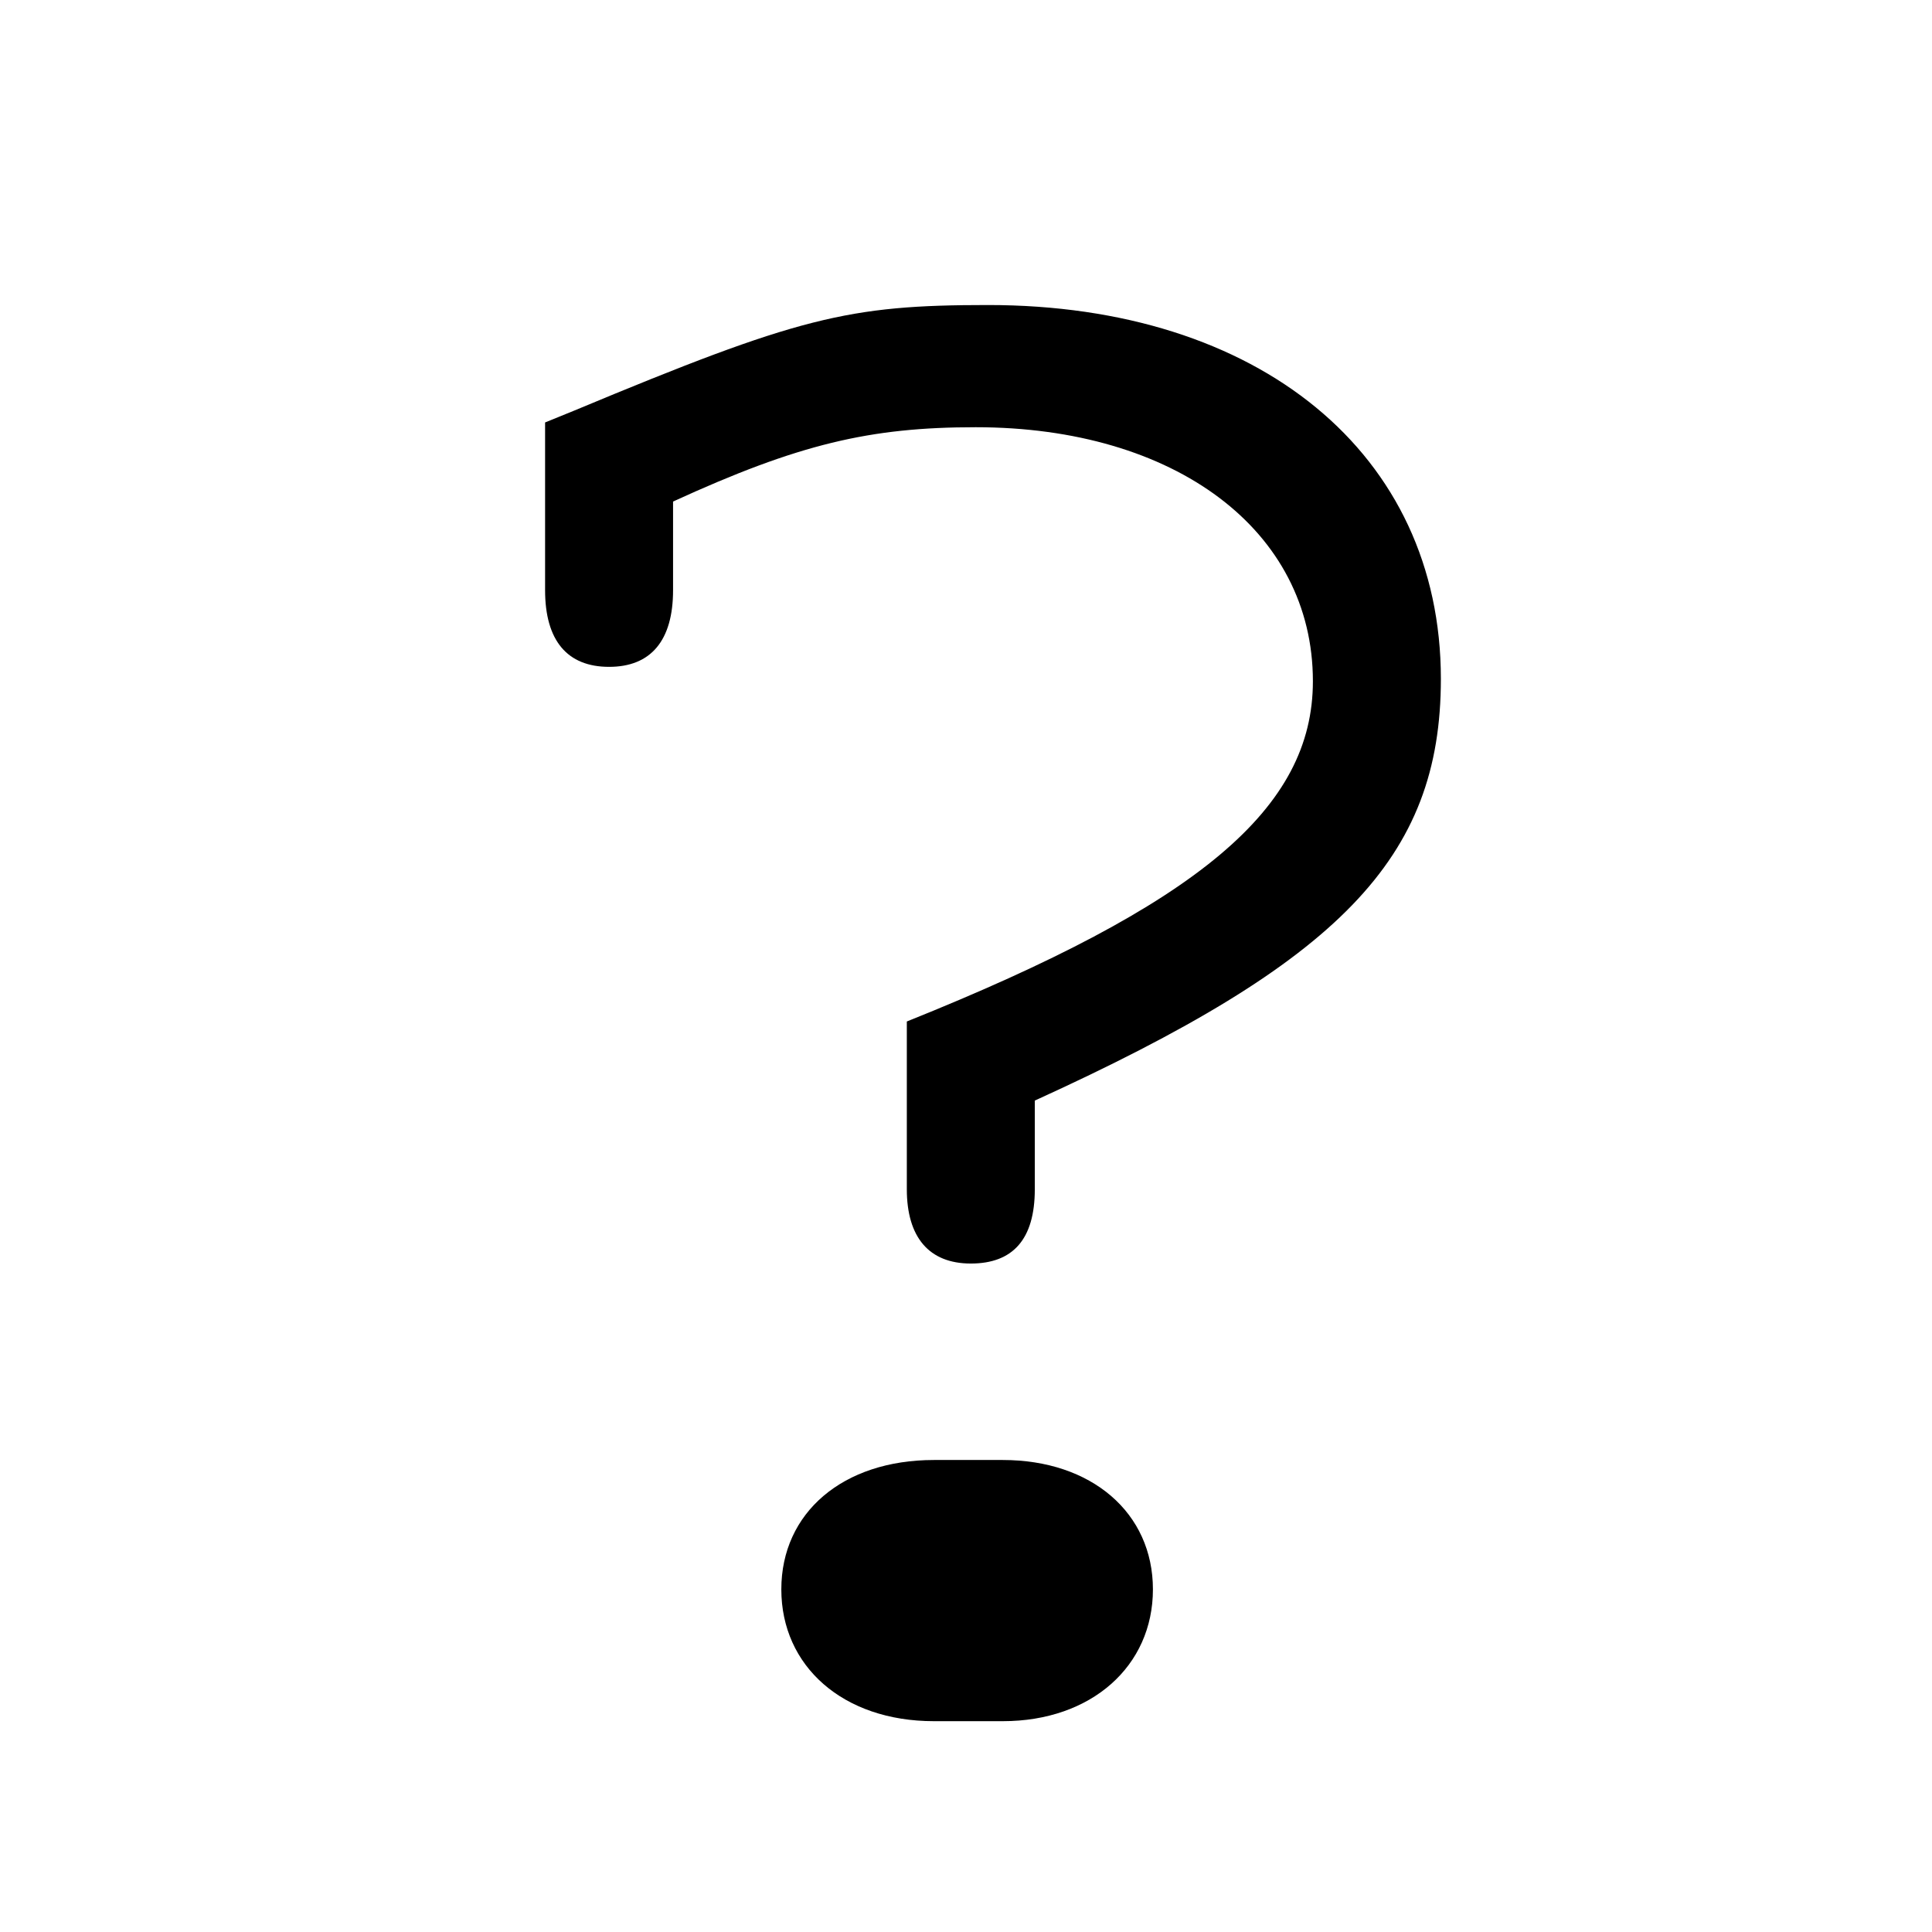
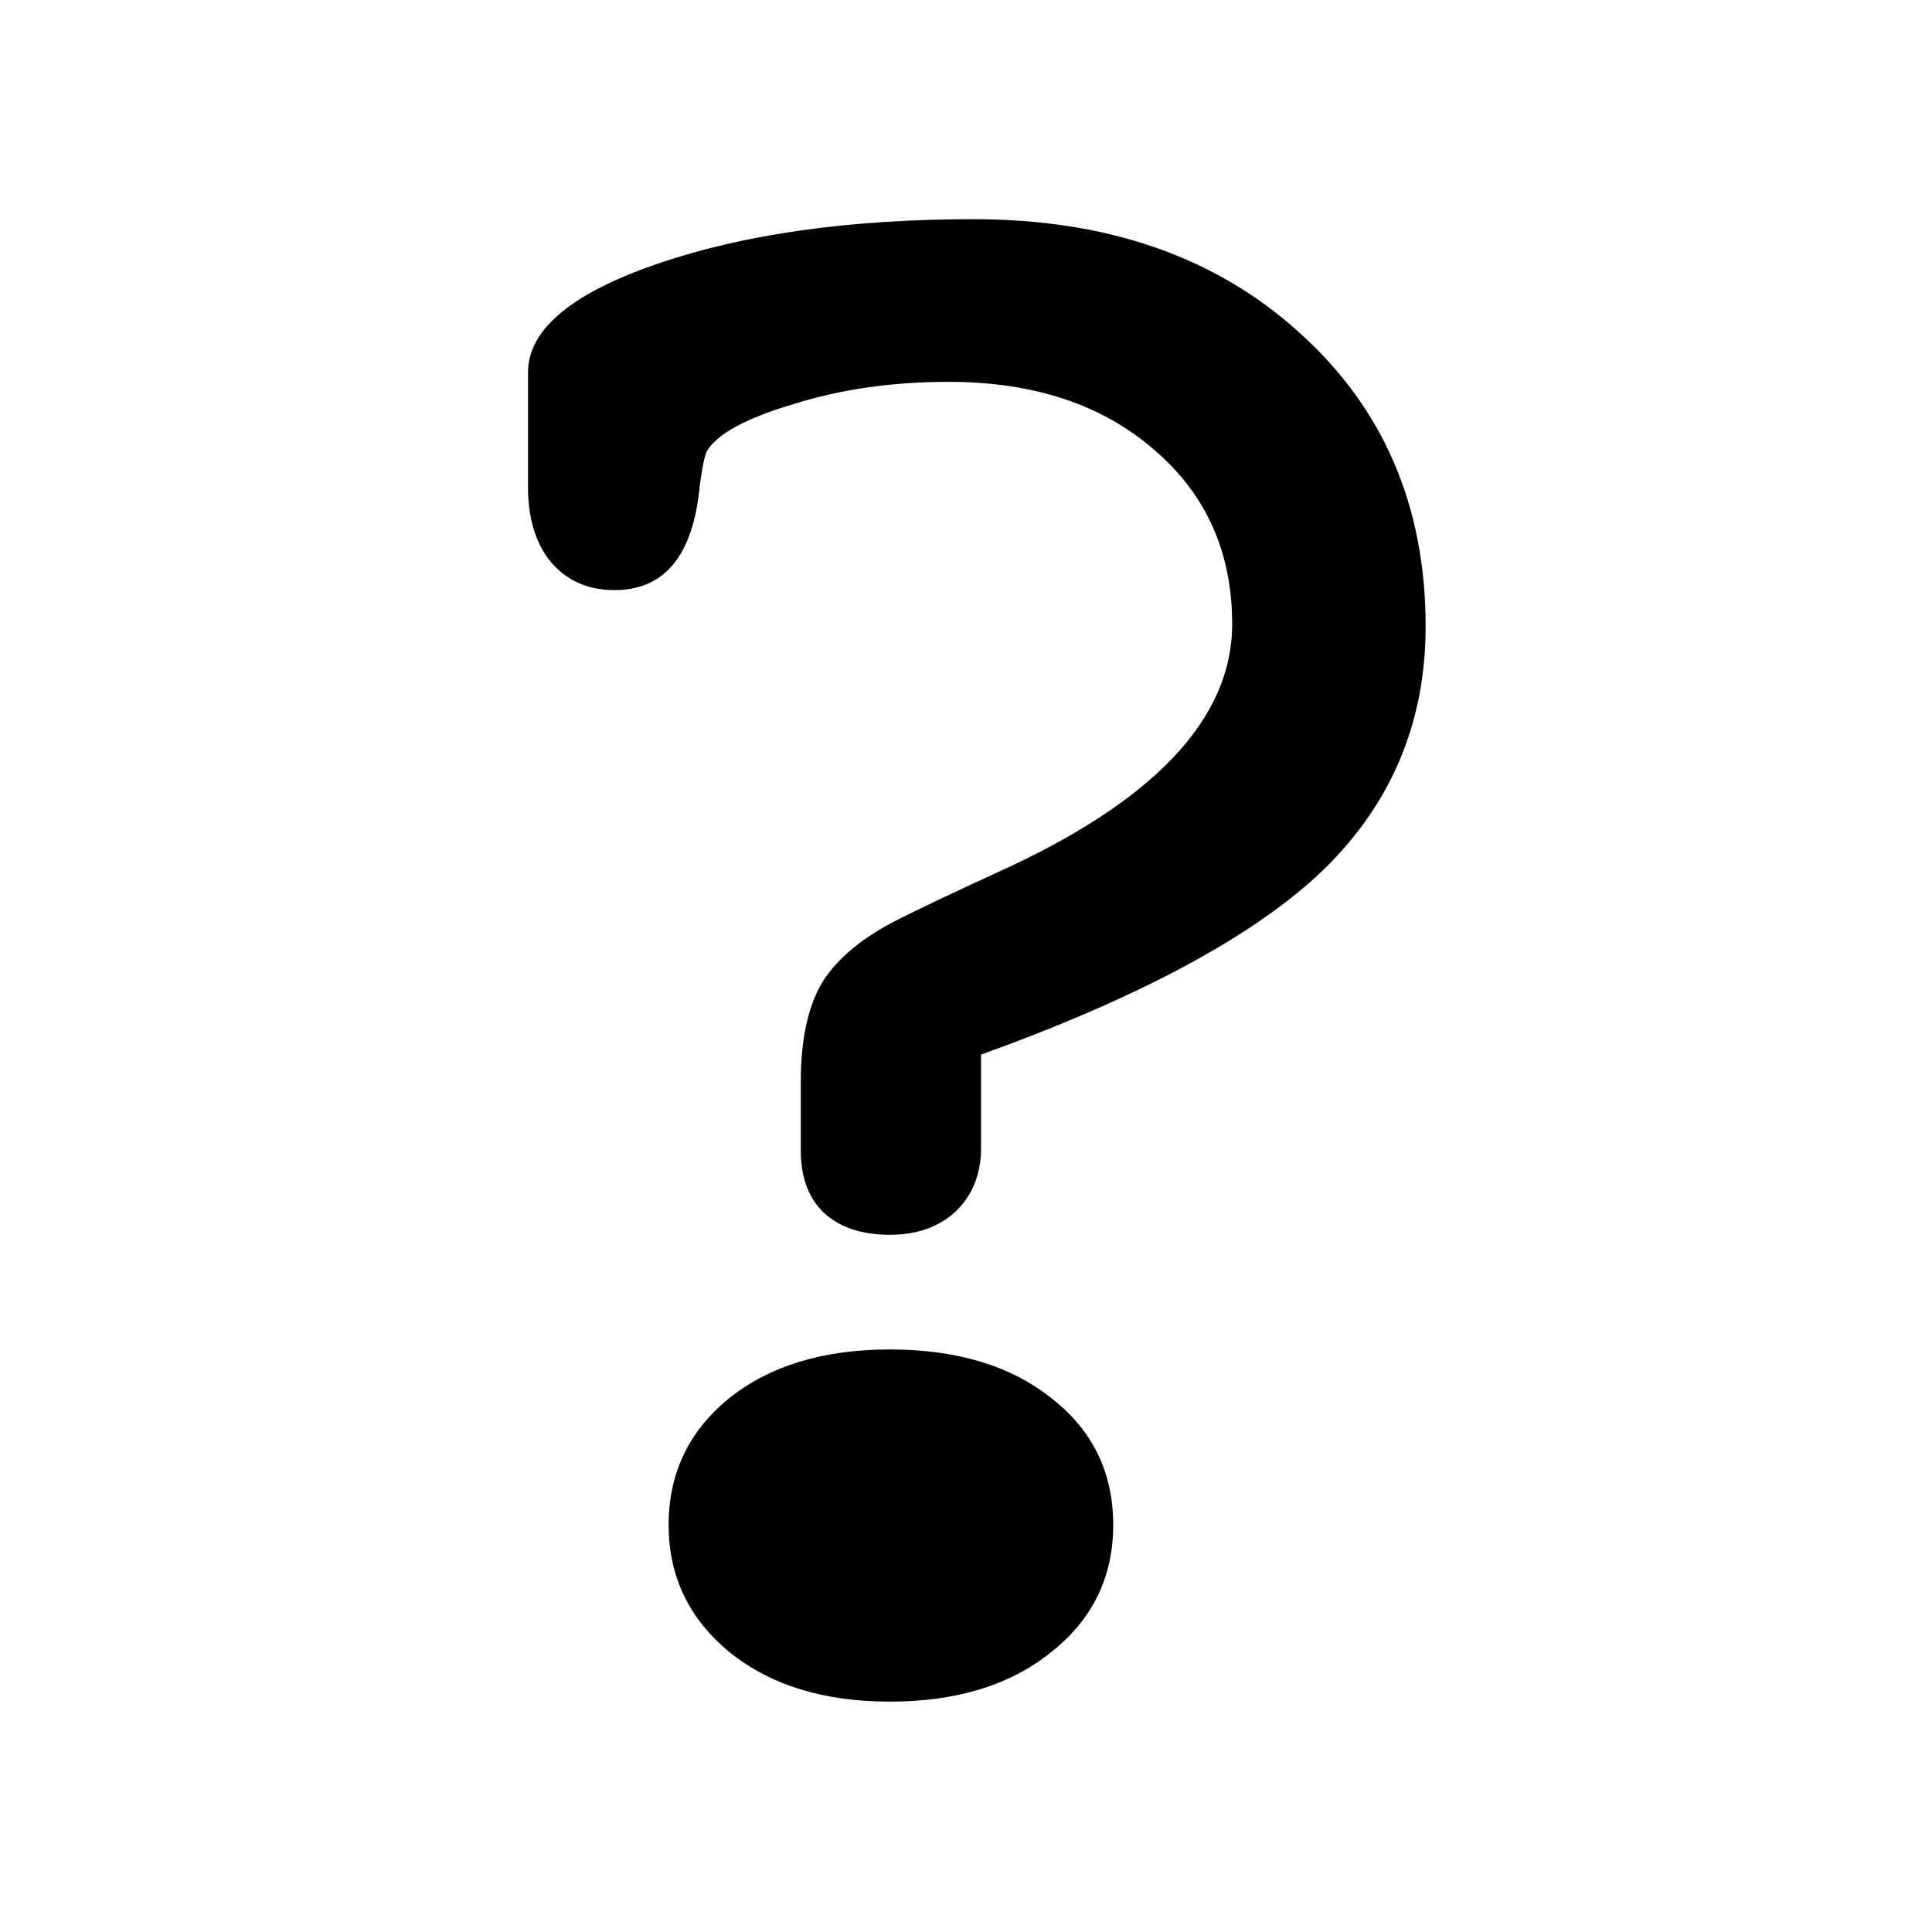
<svg xmlns="http://www.w3.org/2000/svg" version="1.1" id="Layer_1" x="0px" y="0px" viewBox="0 0 500 500" style="enable-background:new 0 0 500 500;" xml:space="preserve">
-   <style type="text/css">
+   <defs id="defs917" />
+   <style type="text/css" id="style910">
	.st0{font-family:'Courier';}
	.st1{font-size:620.14px;}
</style>
-   <text transform="matrix(1.027 0 0 1 58.9077 436.1426)" class="st0 st1">?</text>
+   <g aria-label="?" transform="matrix(1.027 0 0 1 58.9077 436.1426)" id="text912" class="st0 st1" style="font-size:620.14px;font-family:Courier">
+     <path d="m 111.129,-41.484 q 0,-19.985 15.14,-32.703 15.443,-12.718 40.576,-12.718 25.435,0 40.878,12.718 15.443,12.415 15.443,32.703 0,20.288 -15.746,33.005 -15.443,12.718 -40.576,12.718 -24.83,0 -40.273,-12.718 -15.443,-13.021 -15.443,-33.005 z m 33.308,-114.762 q 0,-16.351 5.45,-25.738 5.753,-9.387 19.379,-16.351 8.176,-4.239 24.224,-11.809 59.652,-27.555 59.652,-64.497 0,-27.858 -19.682,-45.118 -19.682,-17.563 -51.779,-17.563 -21.196,0 -39.062,5.753 -17.865,5.45 -21.802,12.112 -0.908,1.817 -1.817,8.781 -2.422,27.252 -21.499,27.252 -9.992,0 -16.049,-7.267 -5.753,-7.267 -5.753,-19.379 v -29.675 q 0,-16.654 32.703,-28.161 32.703,-11.507 79.637,-11.507 50.568,0 82.06,29.372 31.794,29.372 31.794,76.003 0,37.245 -25.738,62.983 -25.738,25.435 -86.299,47.843 v 24.224 q 0,9.992 -6.359,16.351 -6.359,6.056 -16.654,6.056 -10.598,0 -16.654,-5.753 -5.753,-5.753 -5.753,-16.049 z" style="font-size:620.14px;font-family:Courier" id="path1015" />
+   </g>
</svg>
